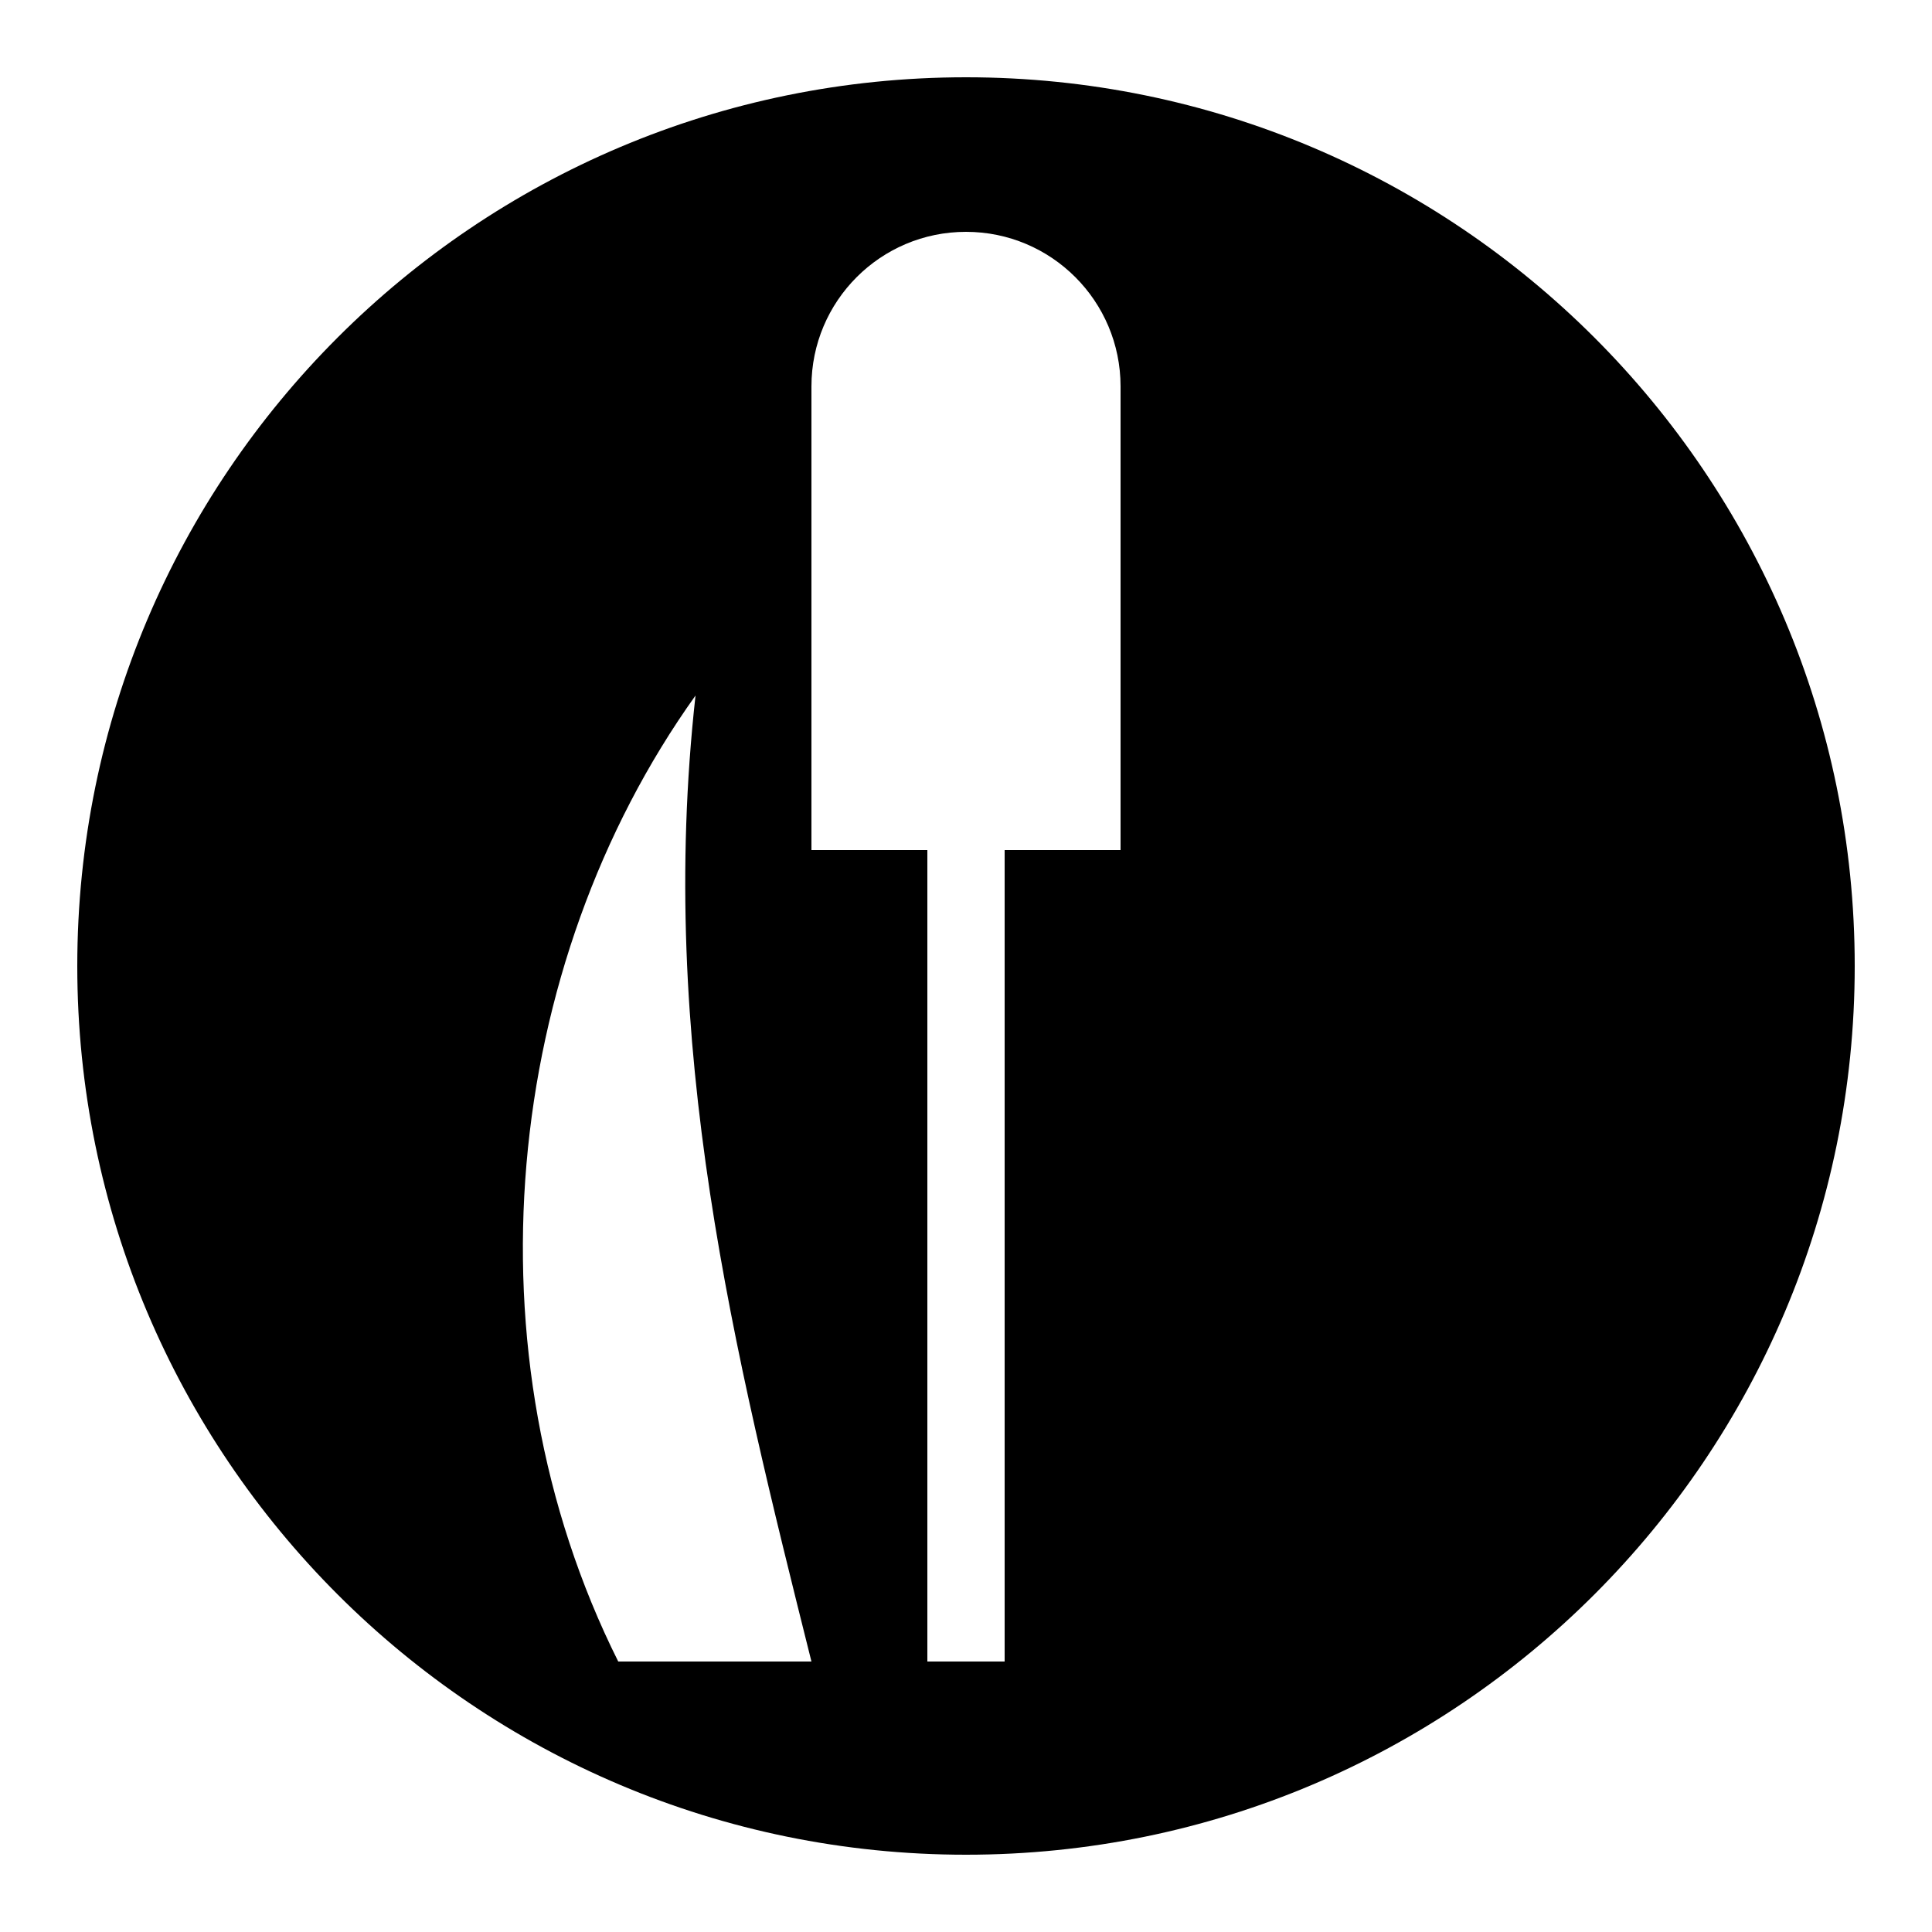
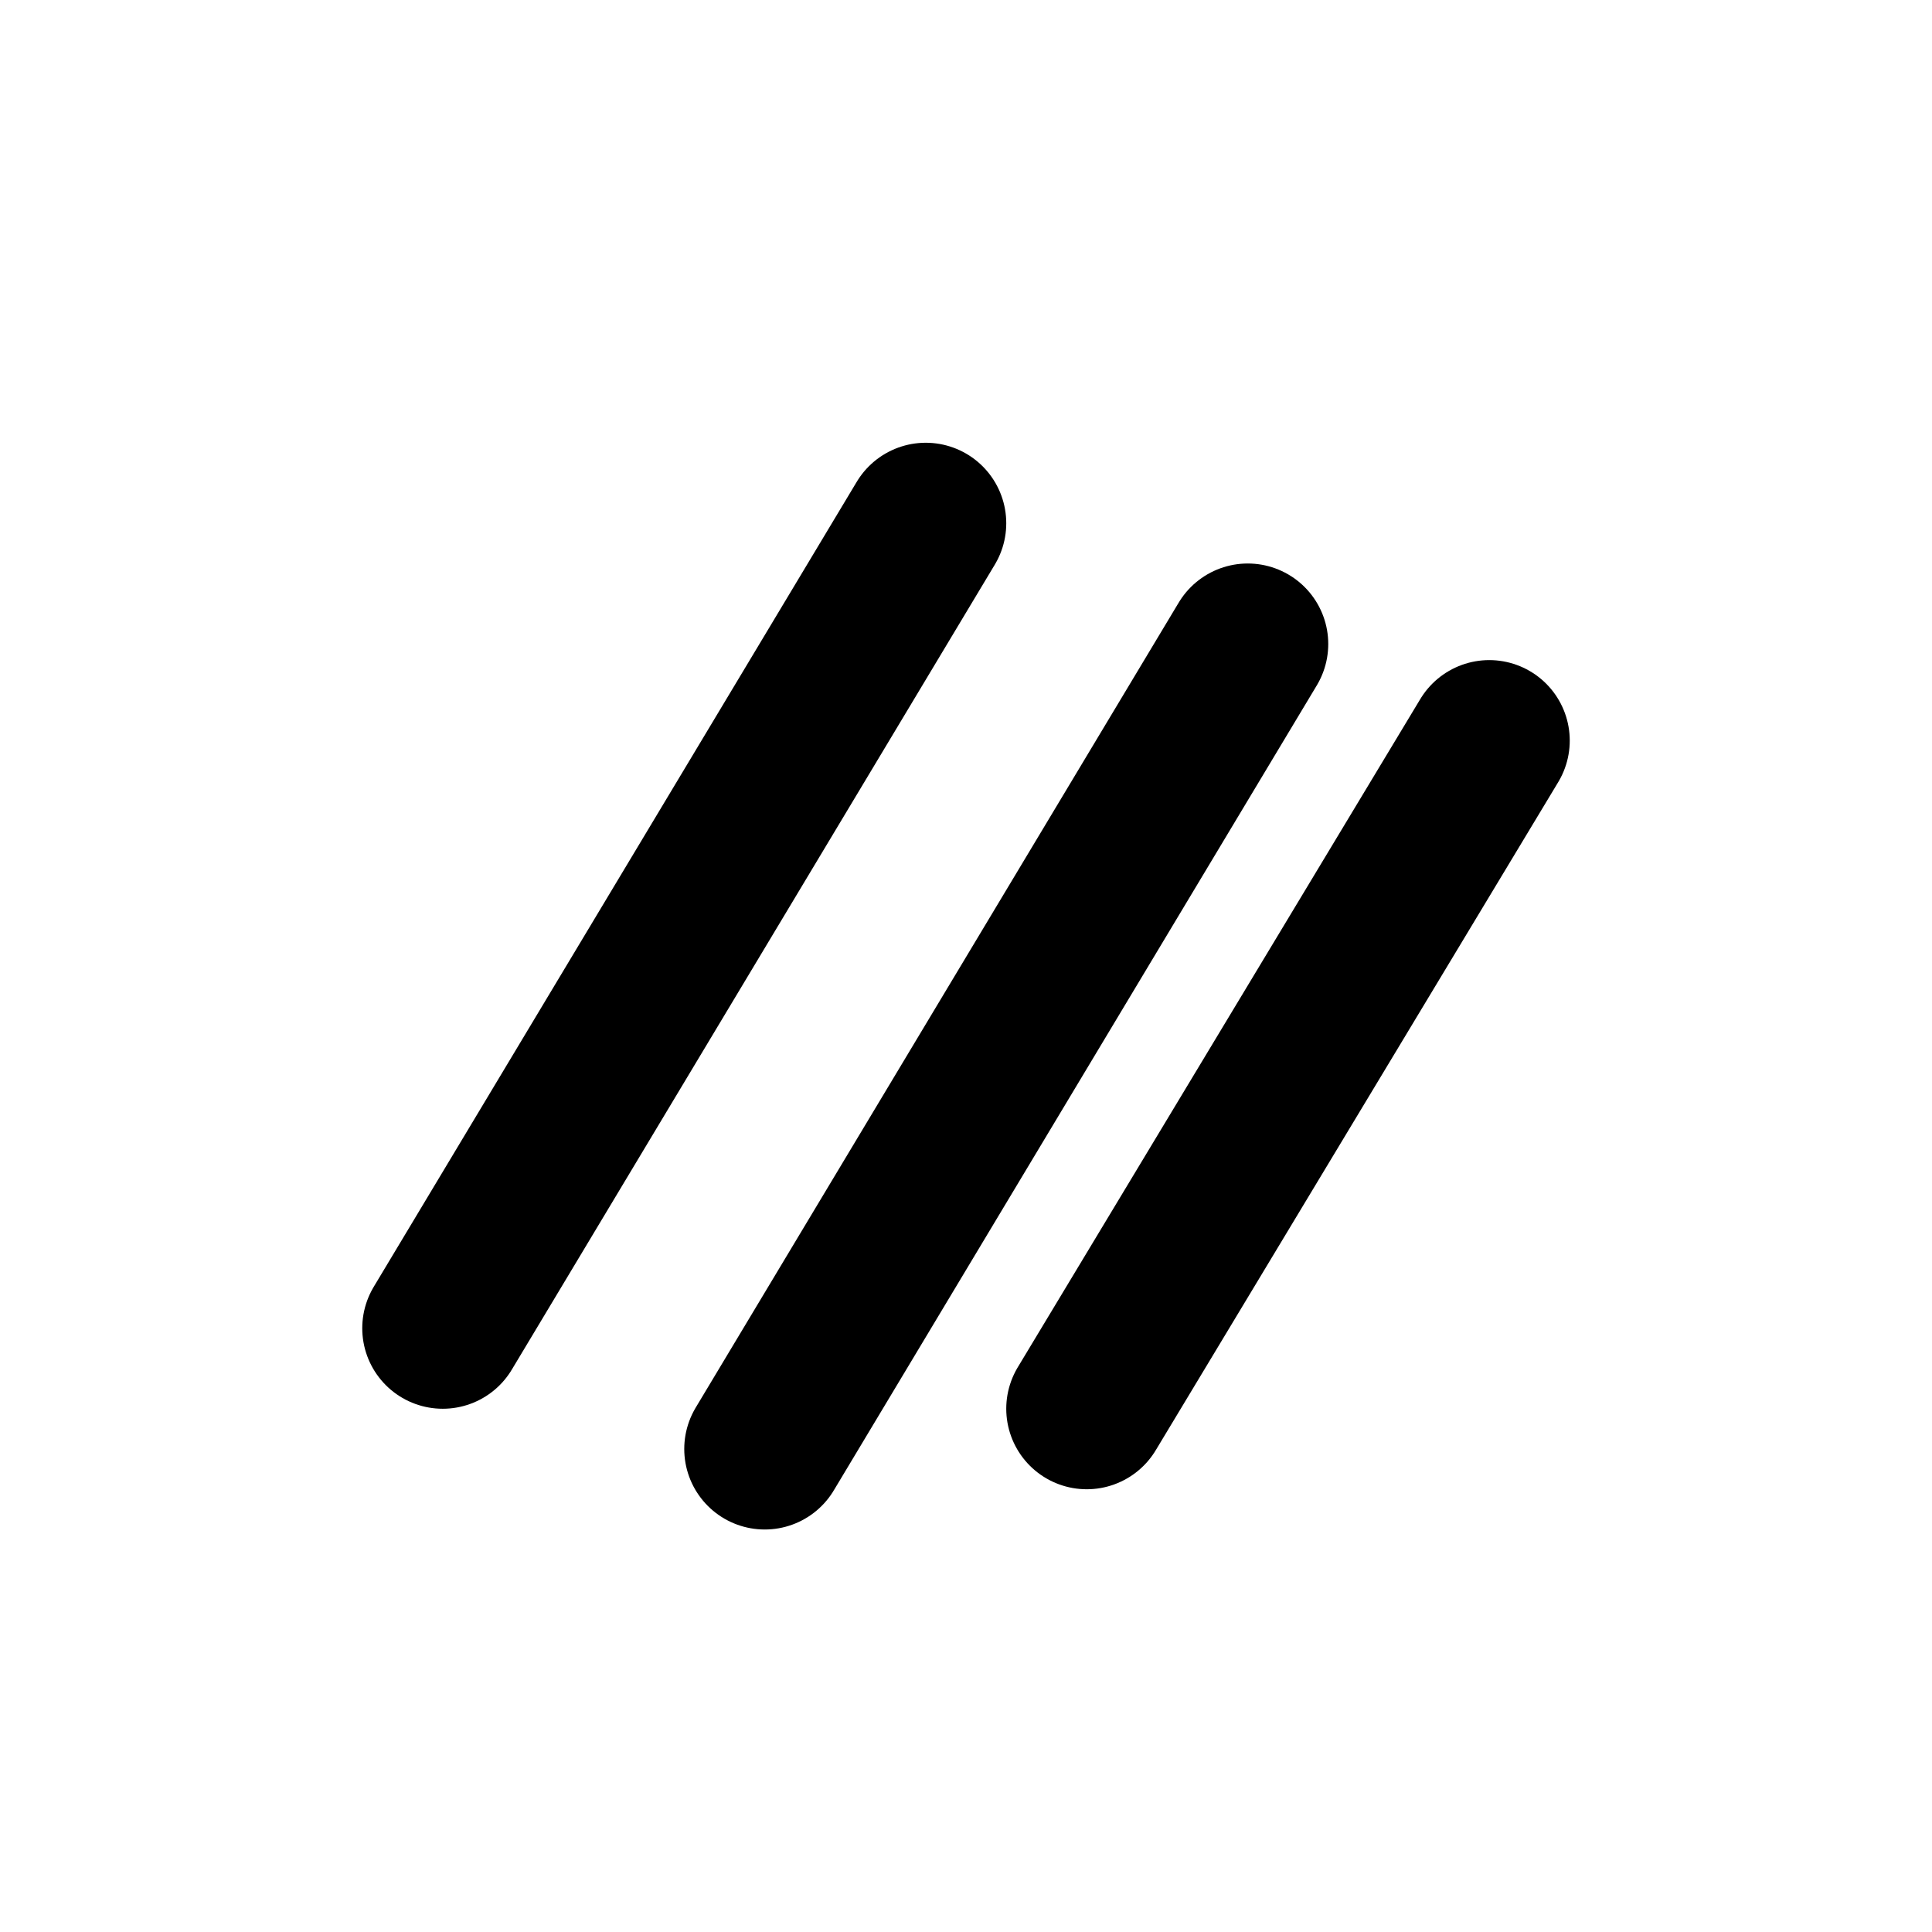
- <svg xmlns="http://www.w3.org/2000/svg" viewBox="0 0 100 100" width="100" height="100">
-   <path fill="currentColor" fill-rule="evenodd" d="M50 4A46 46 0 0 1 50 96A46 46 0 0 1 50 4Z M42 44V20A8 8 0 0 1 58 20V44ZM48 44H52V86H48ZM32 86C24 70 26 50 36 36C34 54 38 70 42 86Z" />
+ <svg xmlns="http://www.w3.org/2000/svg" viewBox="0 0 24 24" width="24" height="24" fill="none" stroke="currentColor" stroke-width="2" stroke-linecap="round" stroke-linejoin="round">
+   <path d="M5.5 16.5L11.5 6.5" />
+   <path d="M9.5 18L15.5 8" />
+   <path d="M13.5 17.5L18.5 9.2" />
</svg>
